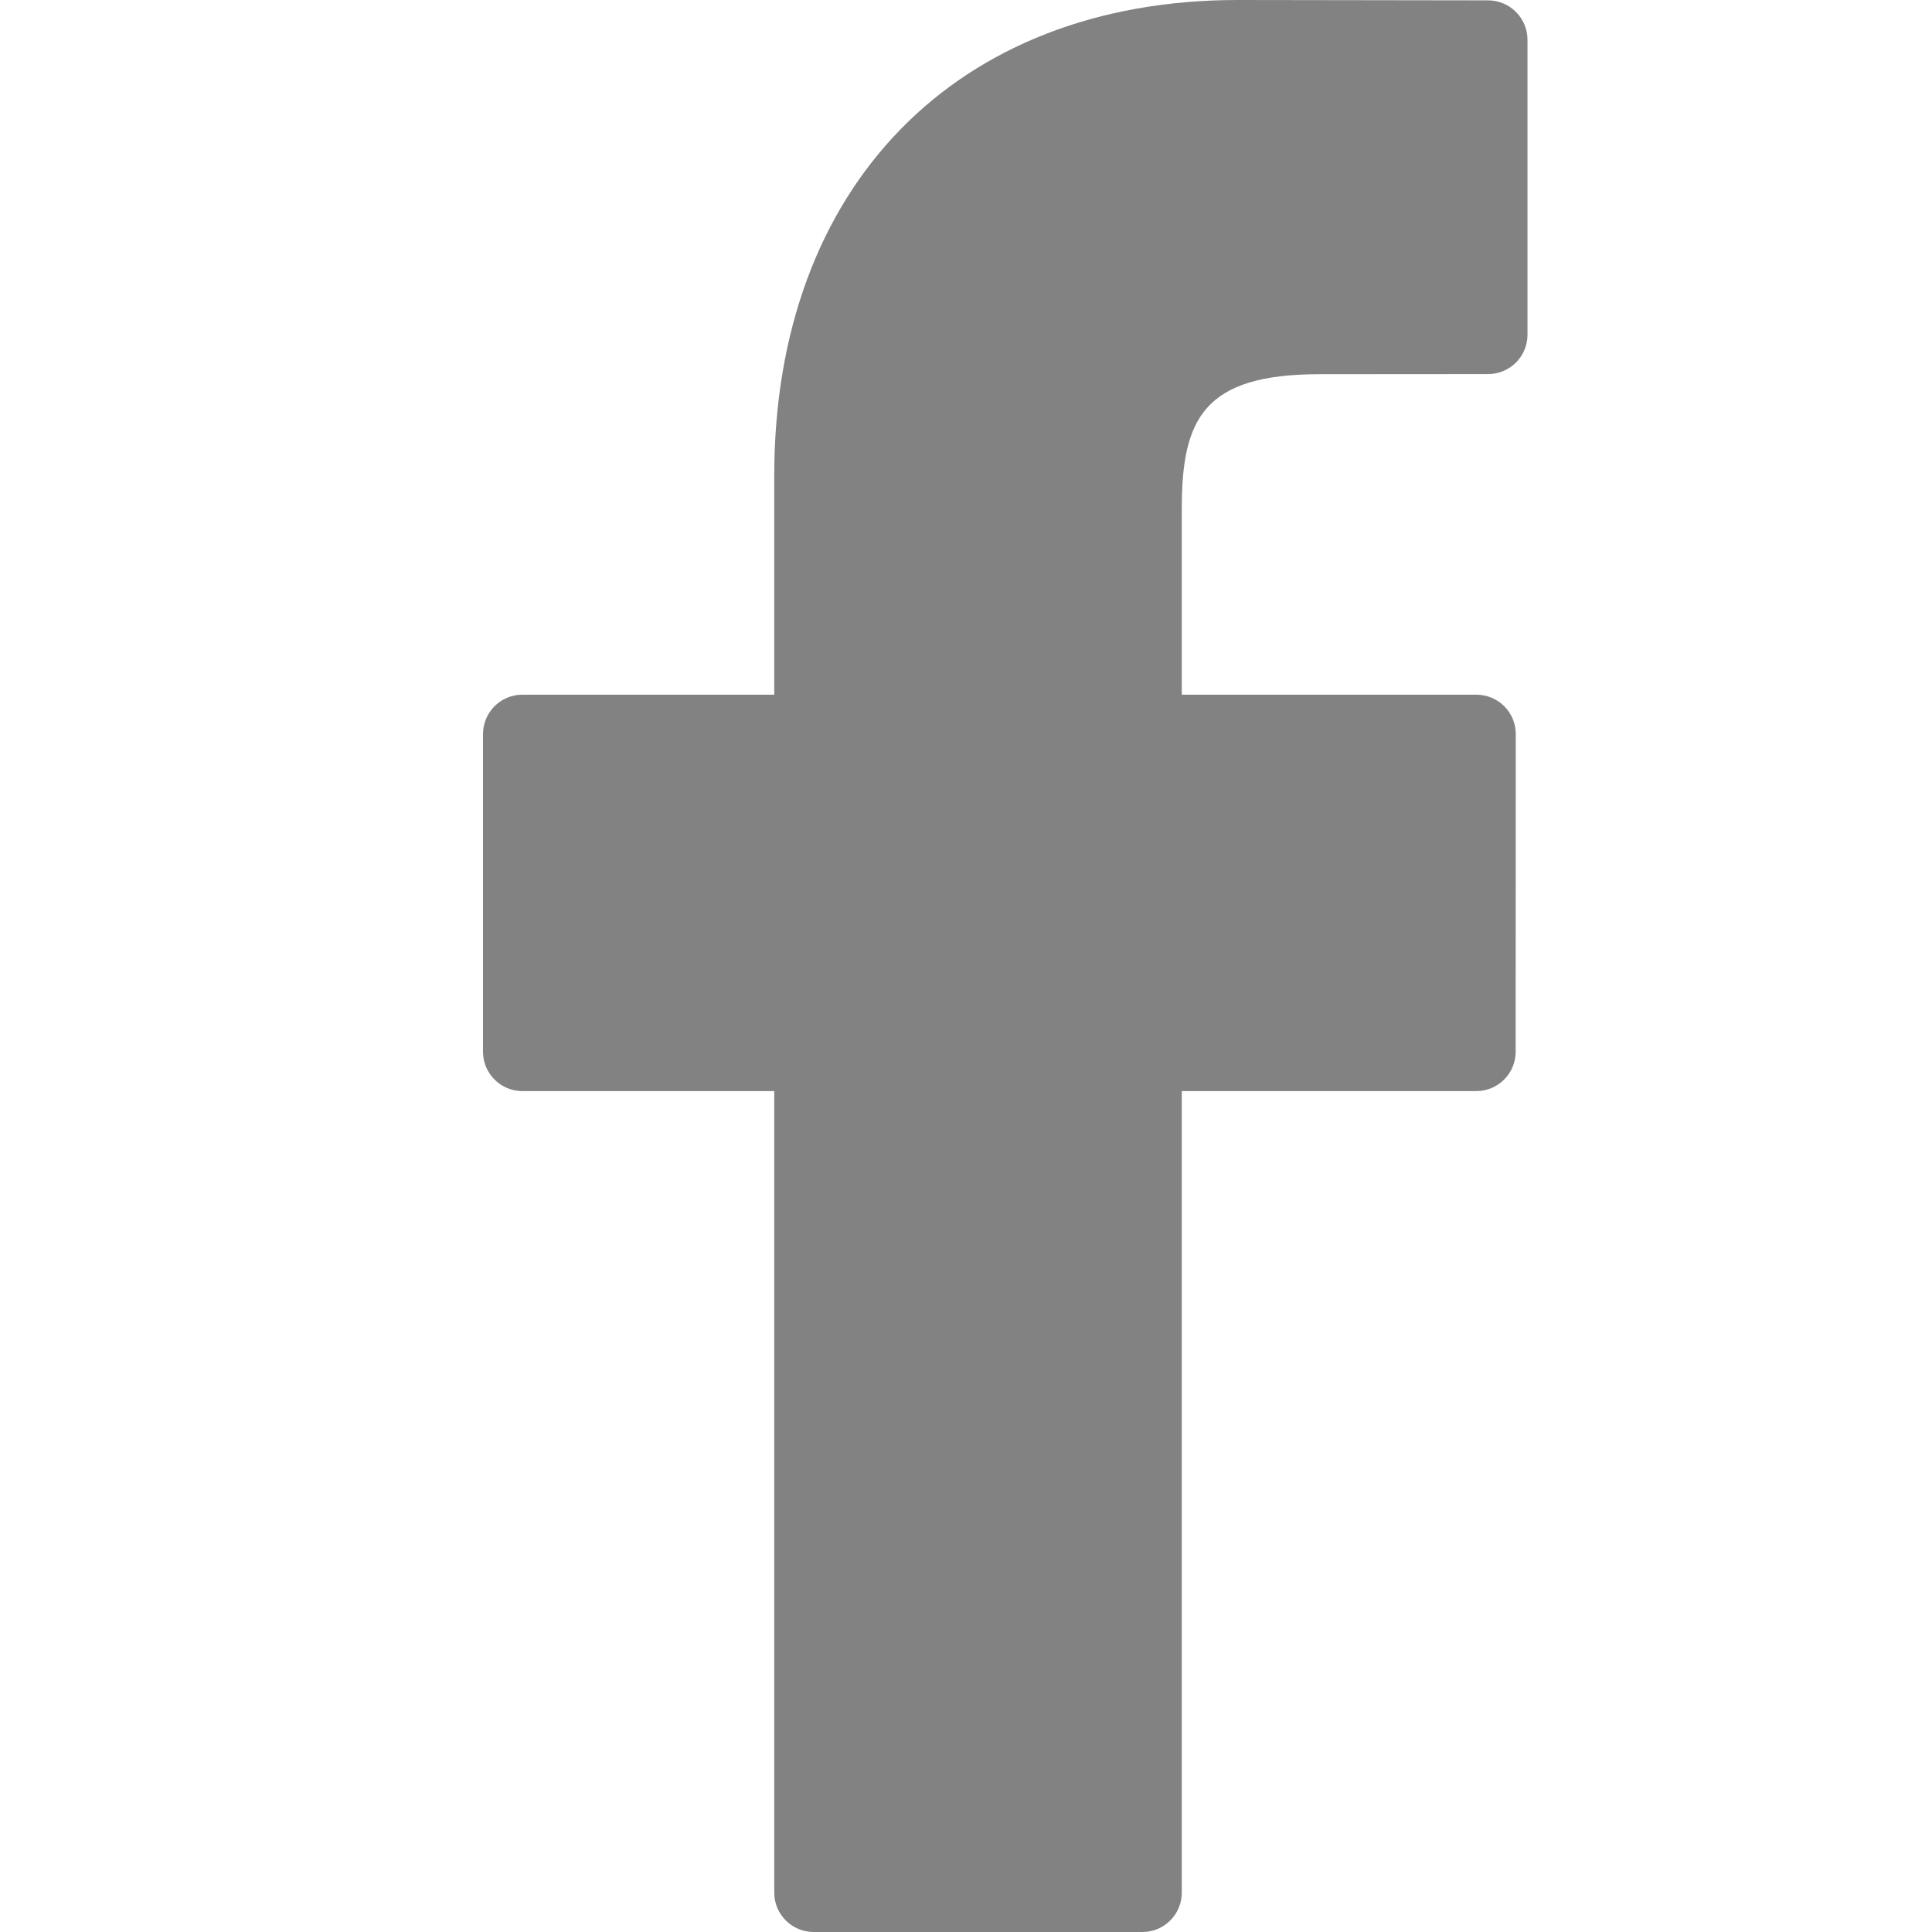
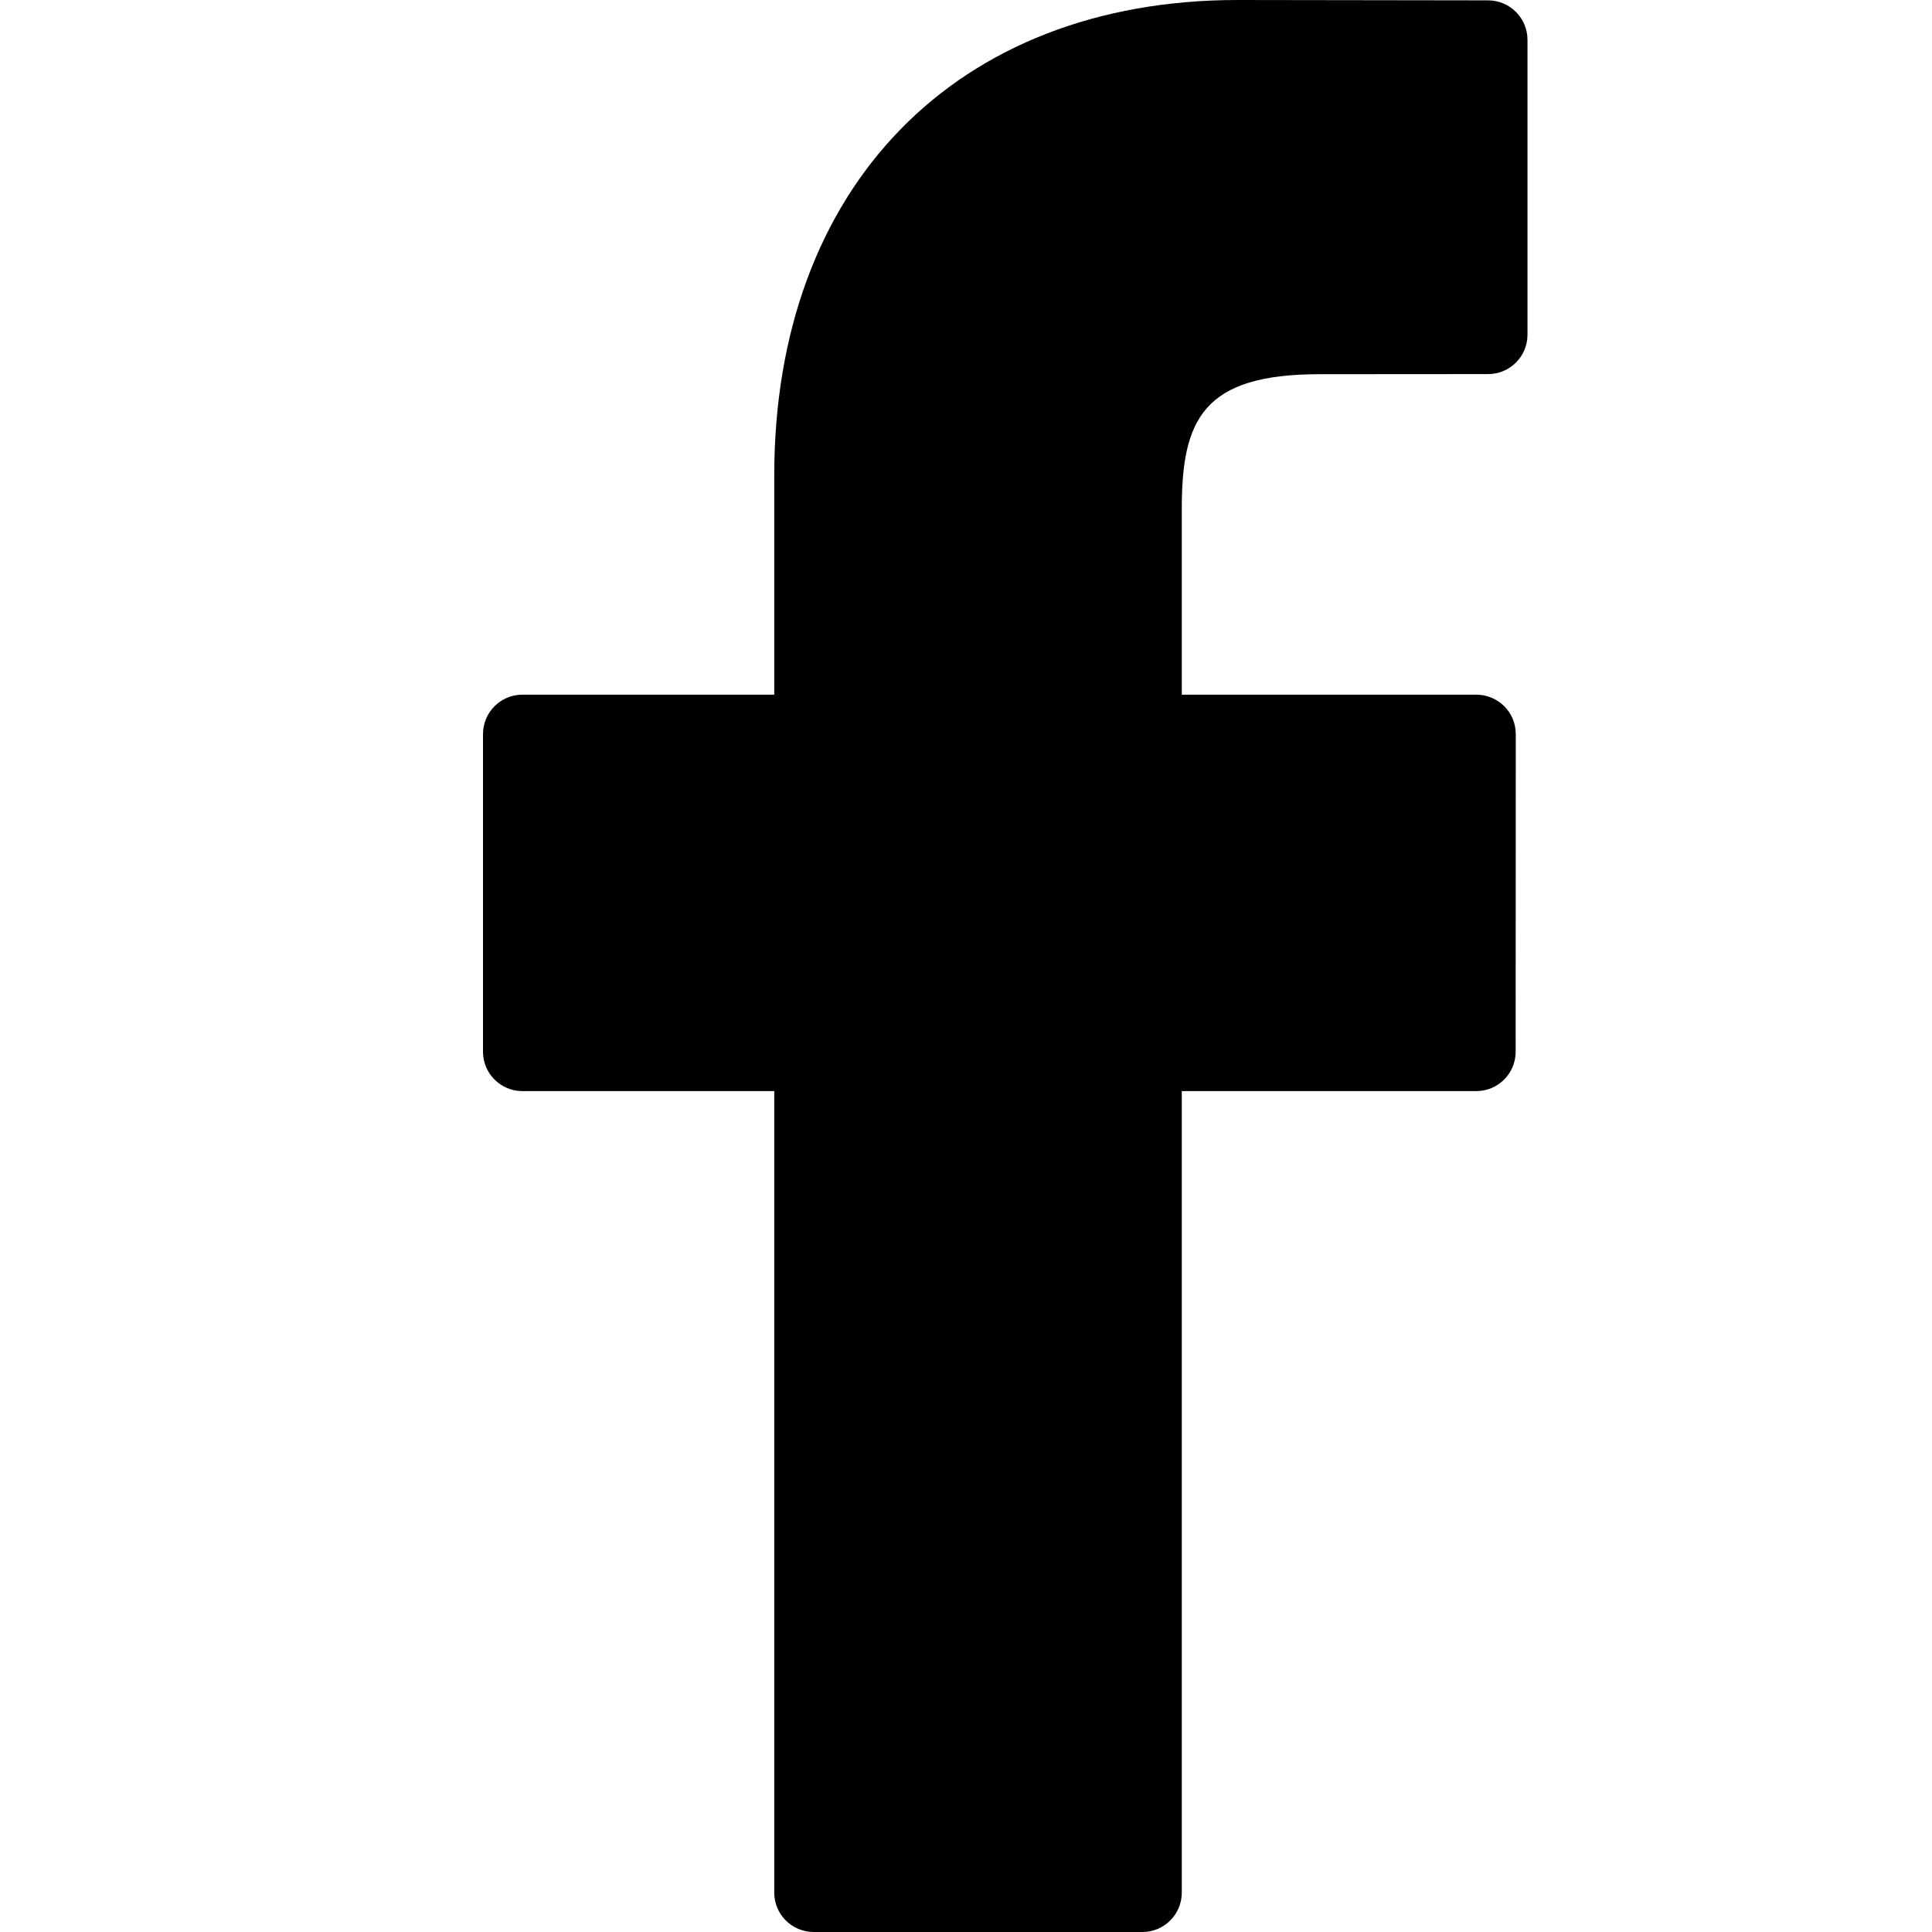
<svg viewBox="0 0 16 16" width="16px" height="16px">
-   <path fill="#828282" d="M10.25,0 C7.919,0 6.412,1.546 6.412,3.938 L6.412,5.753 L4.326,5.753 C4.146,5.753 4,5.899 4,6.08 L4,8.71 C4,8.89 4.146,9.036 4.326,9.036 L6.412,9.036 L6.412,15.674 C6.412,15.854 6.558,16 6.739,16 L9.461,16 C9.641,16 9.787,15.854 9.787,15.674 L9.787,9.036 L12.226,9.036 C12.406,9.036 12.552,8.89 12.552,8.71 L12.553,6.08 C12.553,5.993 12.519,5.91 12.458,5.849 C12.397,5.788 12.313,5.753 12.227,5.753 L9.787,5.753 L9.787,4.214 C9.787,3.474 9.963,3.099 10.927,3.099 L12.324,3.098 C12.504,3.098 12.65,2.952 12.65,2.772 L12.65,0.33 C12.65,0.15 12.505,0.004 12.325,0.003 L10.25,0 Z" />
+   <path d="M10.25,0 C7.919,0 6.412,1.546 6.412,3.938 L6.412,5.753 L4.326,5.753 C4.146,5.753 4,5.899 4,6.08 L4,8.71 C4,8.89 4.146,9.036 4.326,9.036 L6.412,9.036 L6.412,15.674 C6.412,15.854 6.558,16 6.739,16 L9.461,16 C9.641,16 9.787,15.854 9.787,15.674 L9.787,9.036 L12.226,9.036 C12.406,9.036 12.552,8.89 12.552,8.71 L12.553,6.08 C12.553,5.993 12.519,5.91 12.458,5.849 C12.397,5.788 12.313,5.753 12.227,5.753 L9.787,5.753 L9.787,4.214 C9.787,3.474 9.963,3.099 10.927,3.099 L12.324,3.098 C12.504,3.098 12.65,2.952 12.65,2.772 L12.65,0.33 C12.65,0.15 12.505,0.004 12.325,0.003 L10.25,0 Z" />
</svg>
